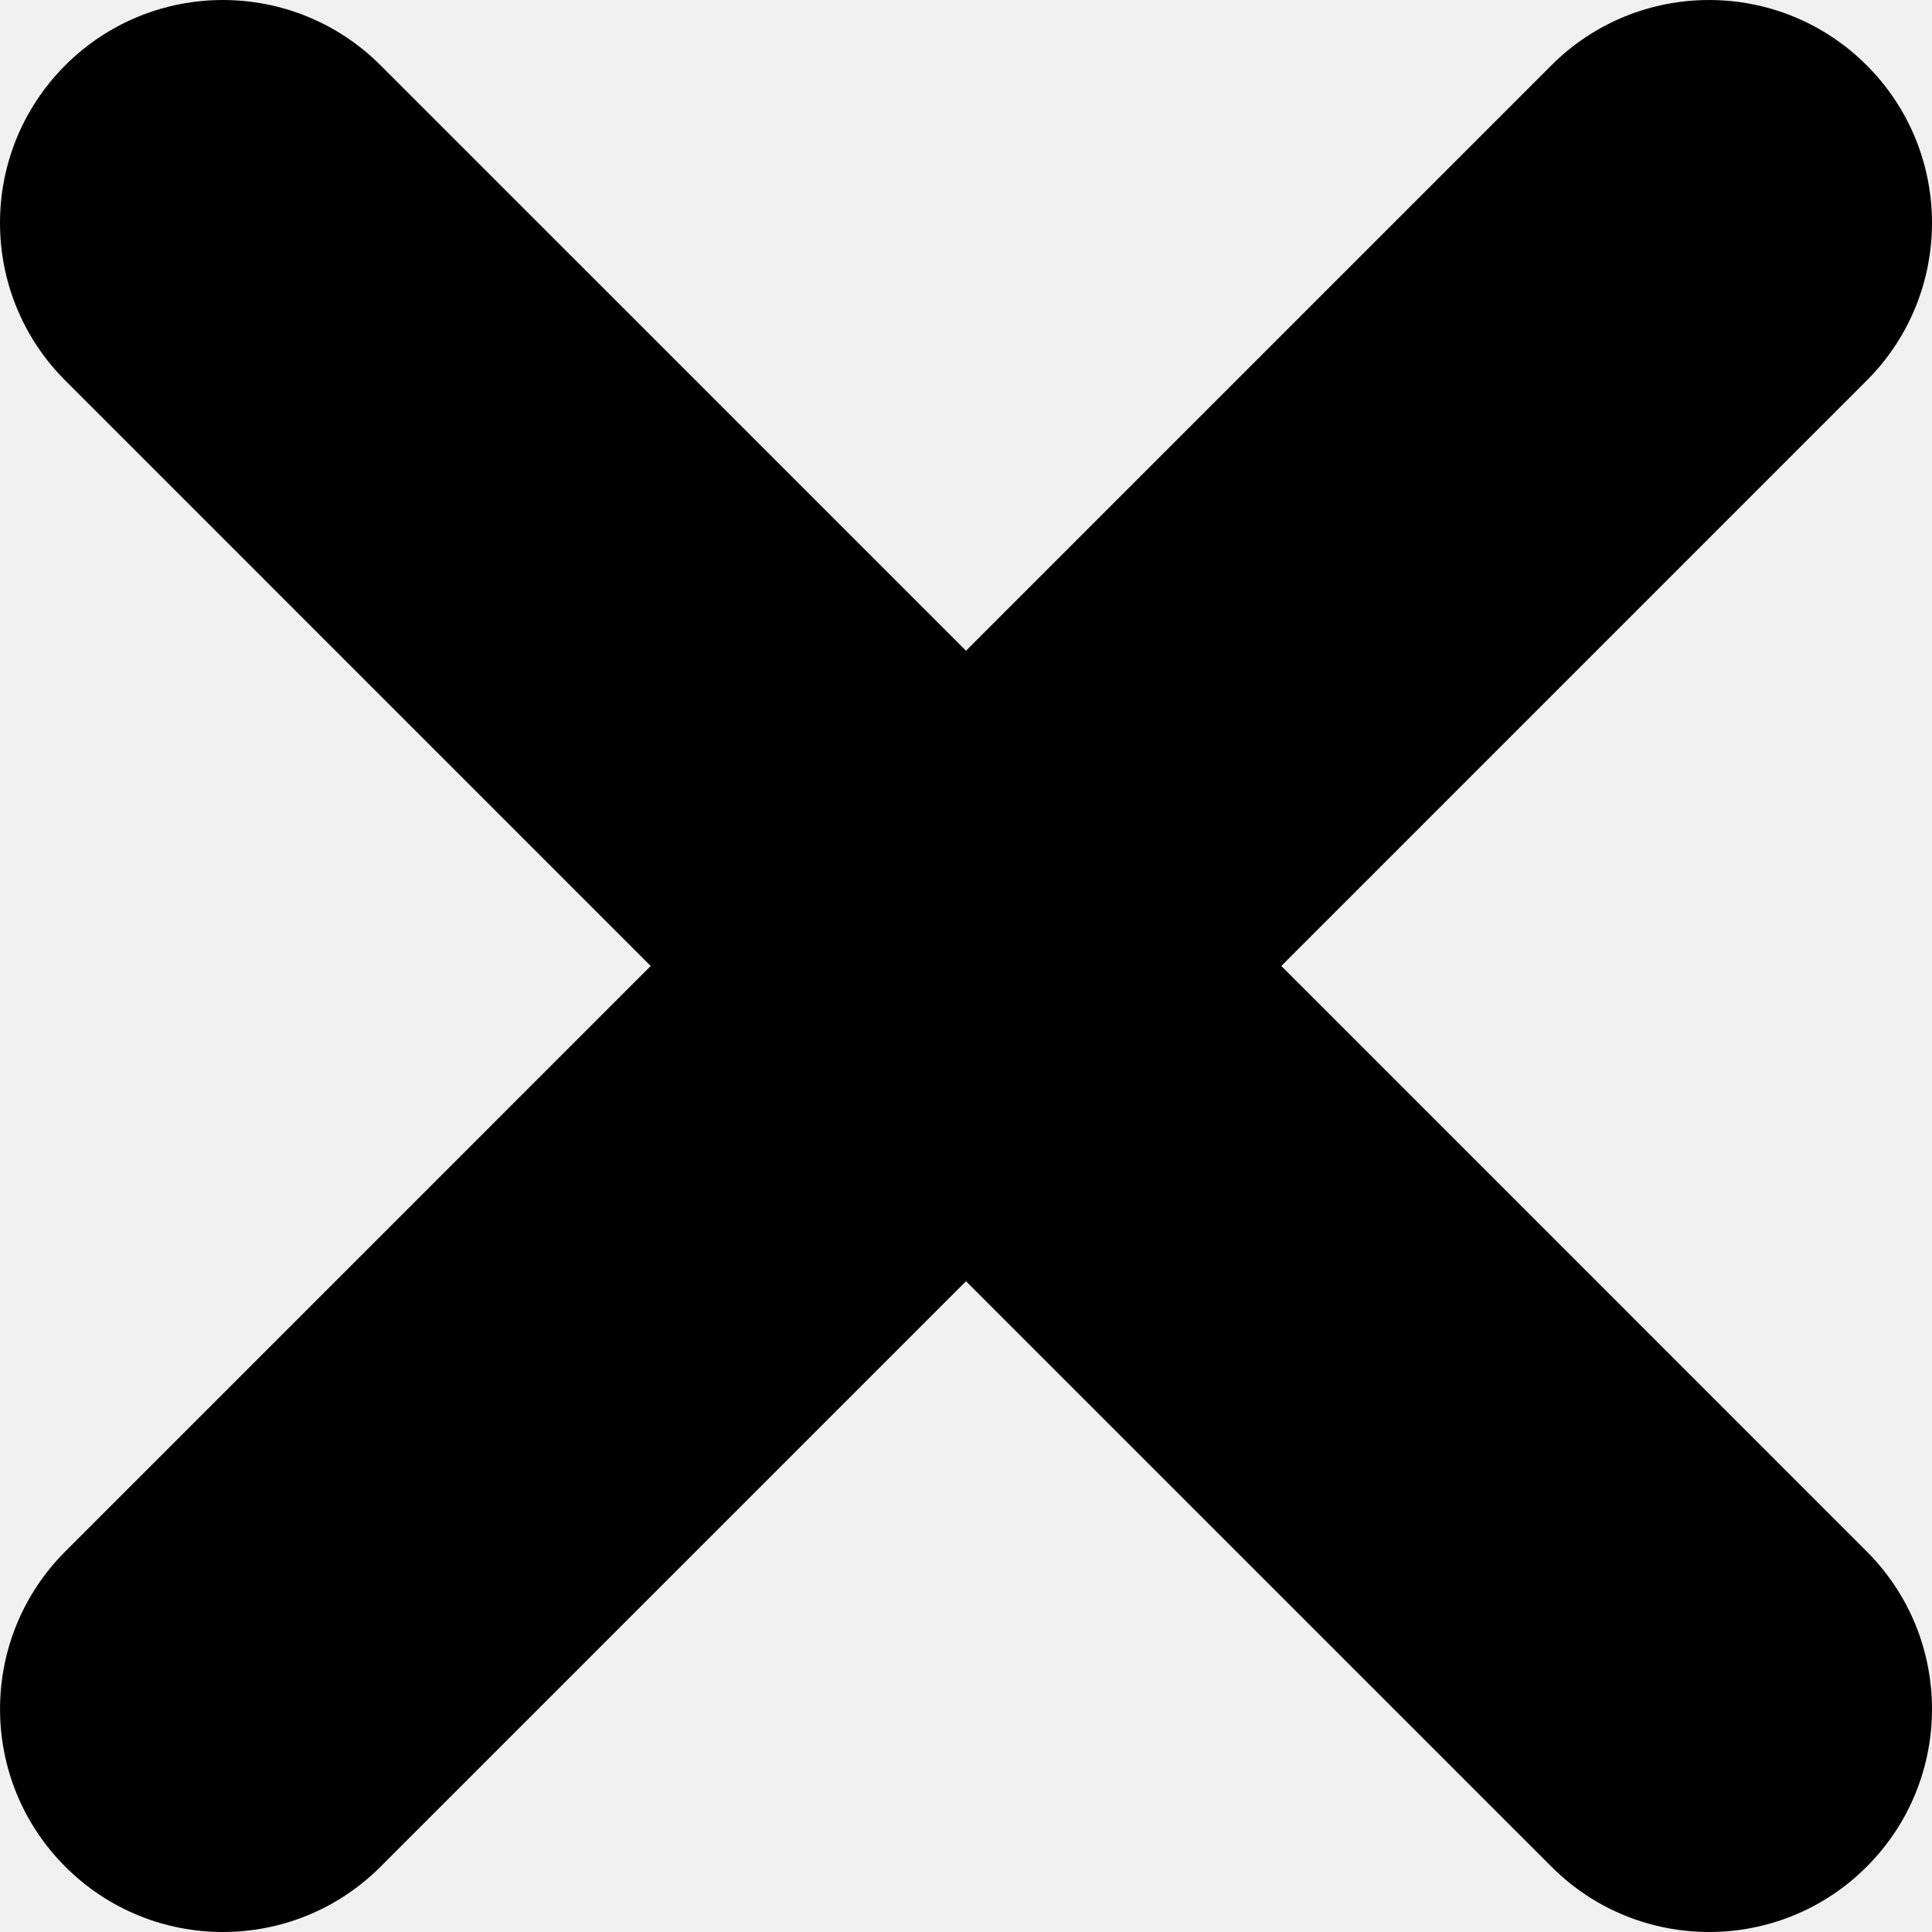
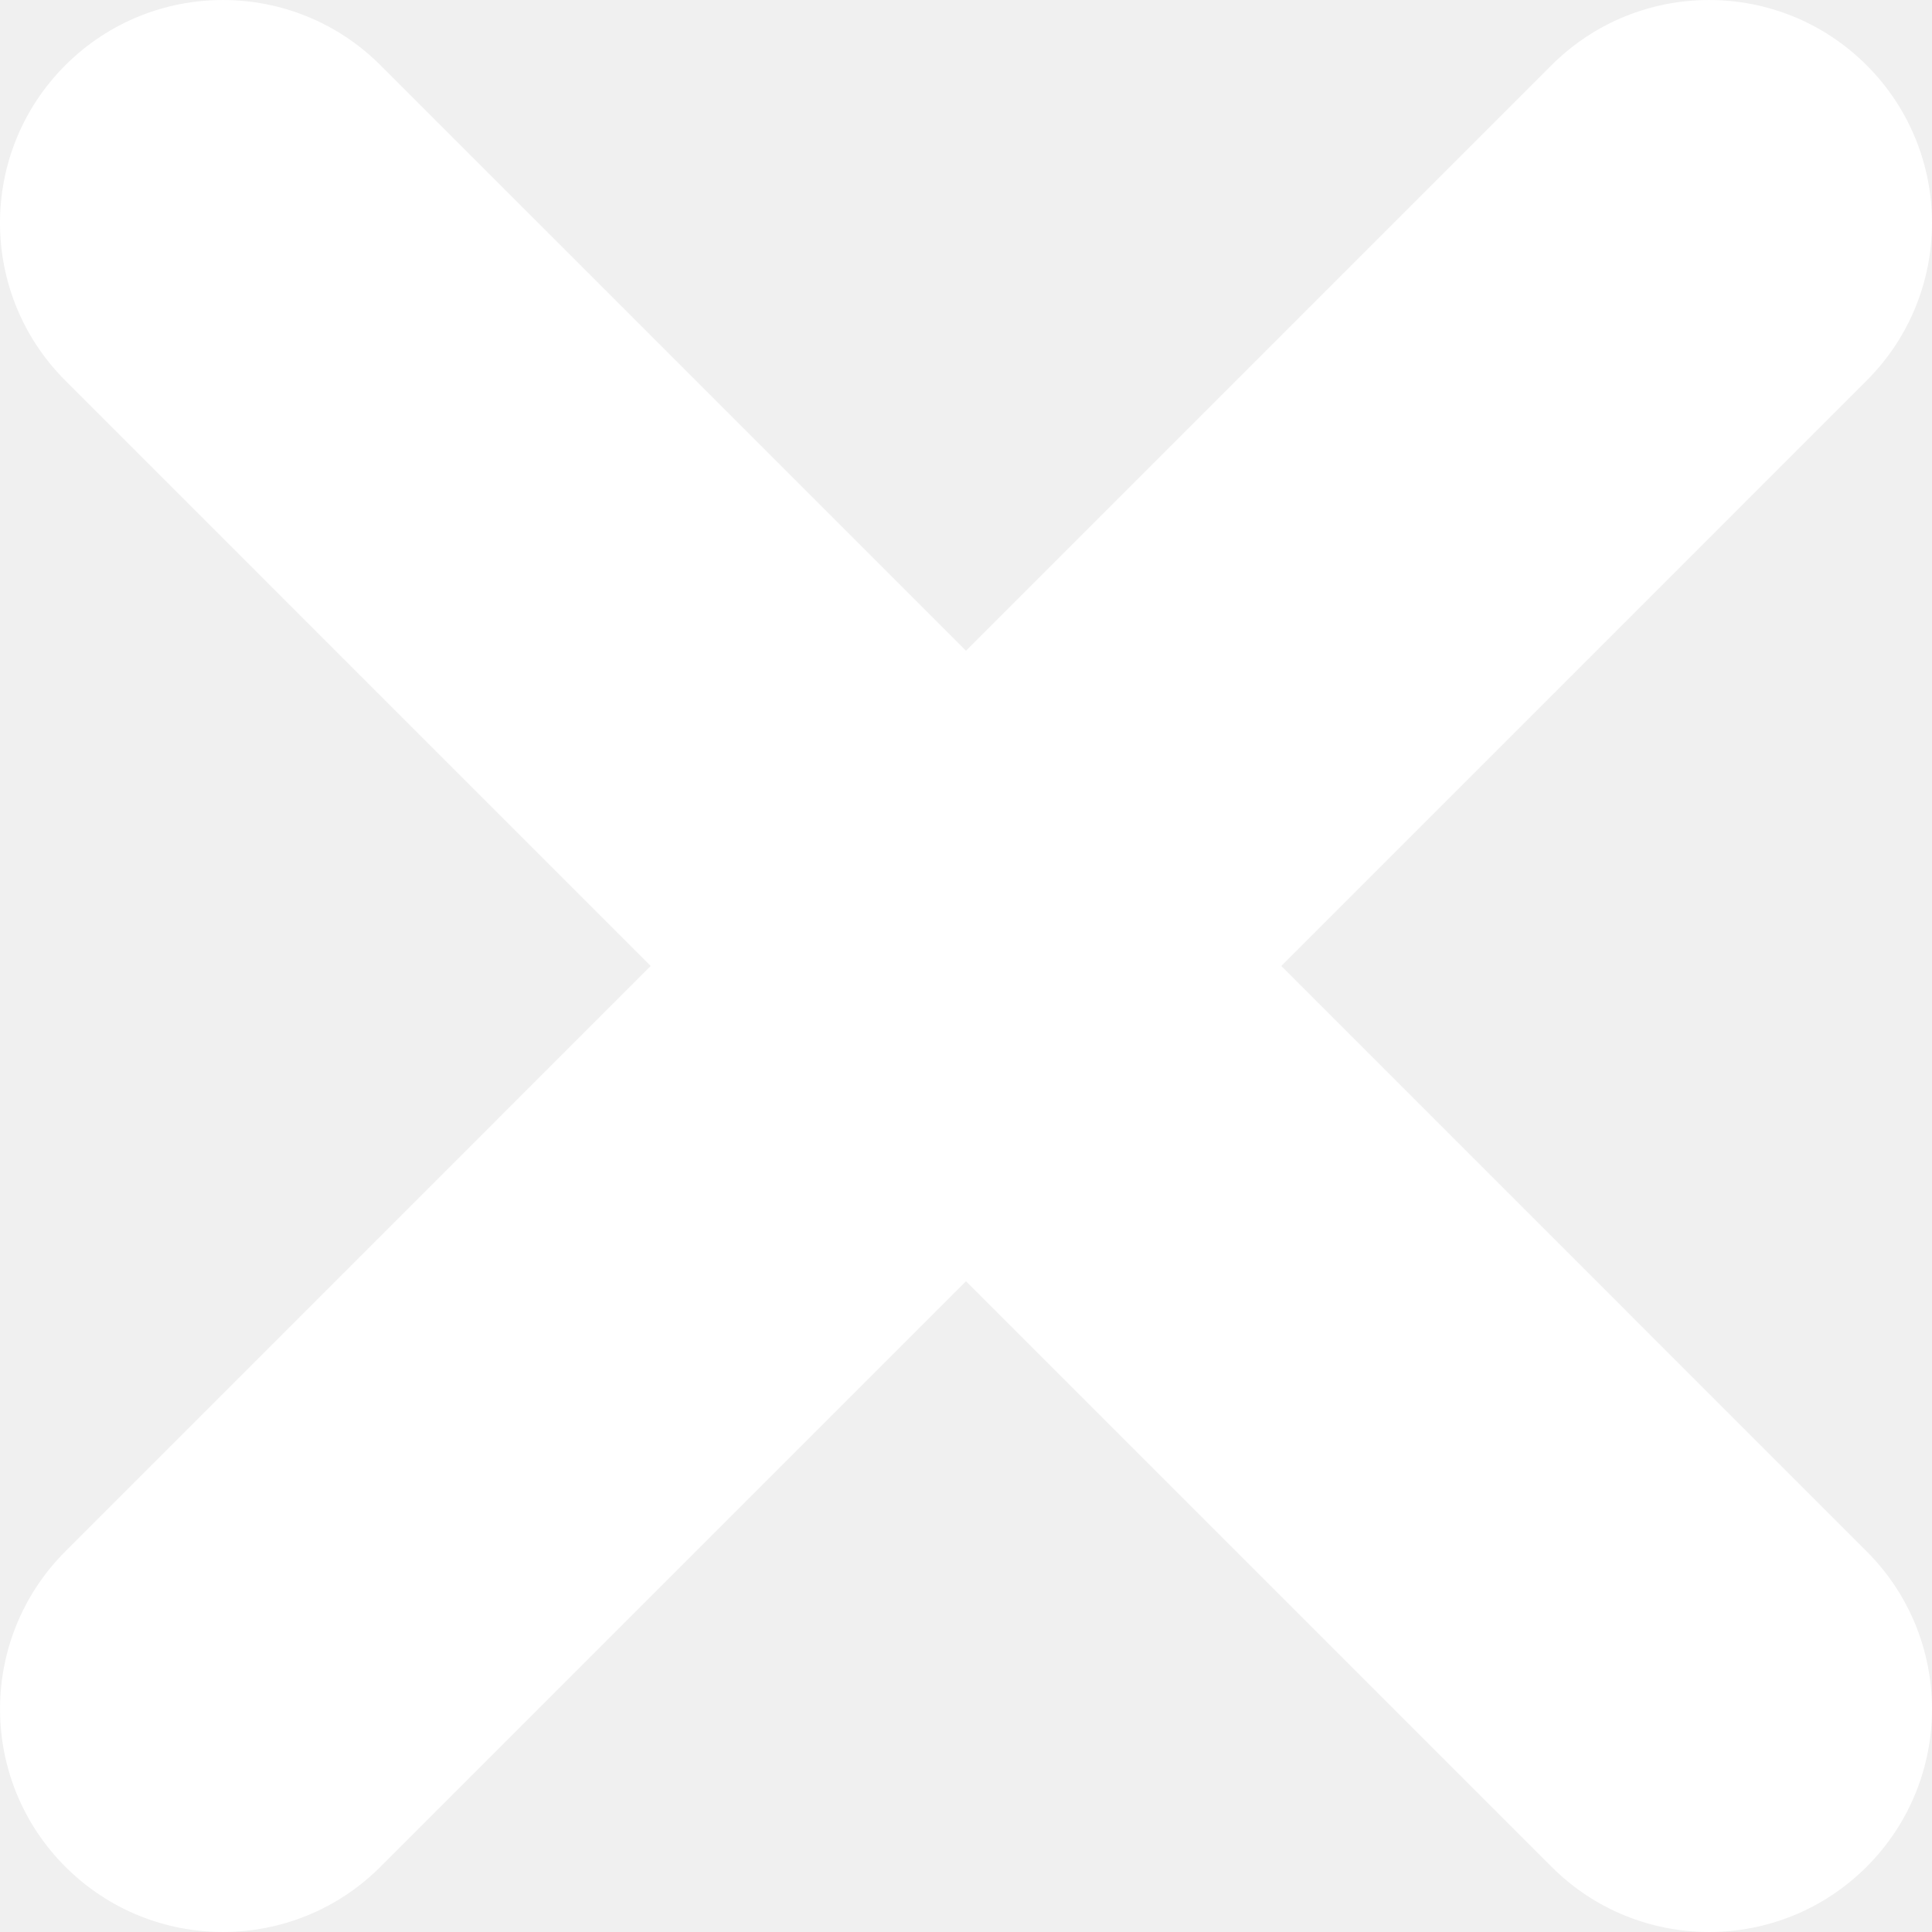
<svg xmlns="http://www.w3.org/2000/svg" version="1.1" id="Capa_1" x="0px" y="0px" width="348.333px" height="348.334px" viewBox="0 0 348.333 348.334" style="enable-background:new 0 0 348.333 348.334;" xml:space="preserve">
-   <g>
-     <path d="M336.559,68.611L231.016,174.165l105.543,105.549c15.699,15.705,15.699,41.145,0,56.85   c-7.844,7.844-18.128,11.769-28.407,11.769c-10.296,0-20.581-3.919-28.419-11.769L174.167,231.003L68.609,336.563   c-7.843,7.844-18.128,11.769-28.416,11.769c-10.285,0-20.563-3.919-28.413-11.769c-15.699-15.698-15.699-41.139,0-56.85   l105.54-105.549L11.774,68.611c-15.699-15.699-15.699-41.145,0-56.844c15.696-15.687,41.127-15.687,56.829,0l105.563,105.554   L279.721,11.767c15.705-15.687,41.139-15.687,56.832,0C352.258,27.466,352.258,52.912,336.559,68.611z" />
+   <defs id="defs39" />
+   <g id="g4" style="fill:#ffffff">
+     <path d="M336.559,68.611L231.016,174.165l105.543,105.549c15.699,15.705,15.699,41.145,0,56.85   c-7.844,7.844-18.128,11.769-28.407,11.769c-10.296,0-20.581-3.919-28.419-11.769L174.167,231.003L68.609,336.563   c-7.843,7.844-18.128,11.769-28.416,11.769c-10.285,0-20.563-3.919-28.413-11.769c-15.699-15.698-15.699-41.139,0-56.85   l105.54-105.549L11.774,68.611c-15.699-15.699-15.699-41.145,0-56.844c15.696-15.687,41.127-15.687,56.829,0l105.563,105.554   L279.721,11.767c15.705-15.687,41.139-15.687,56.832,0C352.258,27.466,352.258,52.912,336.559,68.611z" id="path2" style="fill:#ffffff" />
  </g>
-   <g>
+   <g id="g6">
</g>
-   <g>
+   <g id="g8">
</g>
-   <g>
+   <g id="g10">
</g>
-   <g>
+   <g id="g12">
</g>
-   <g>
+   <g id="g14">
</g>
-   <g>
+   <g id="g16">
</g>
-   <g>
+   <g id="g18">
</g>
-   <g>
+   <g id="g20">
</g>
-   <g>
+   <g id="g22">
</g>
-   <g>
+   <g id="g24">
</g>
-   <g>
+   <g id="g26">
</g>
-   <g>
+   <g id="g28">
</g>
-   <g>
+   <g id="g30">
</g>
-   <g>
+   <g id="g32">
</g>
-   <g>
+   <g id="g34">
</g>
</svg>
